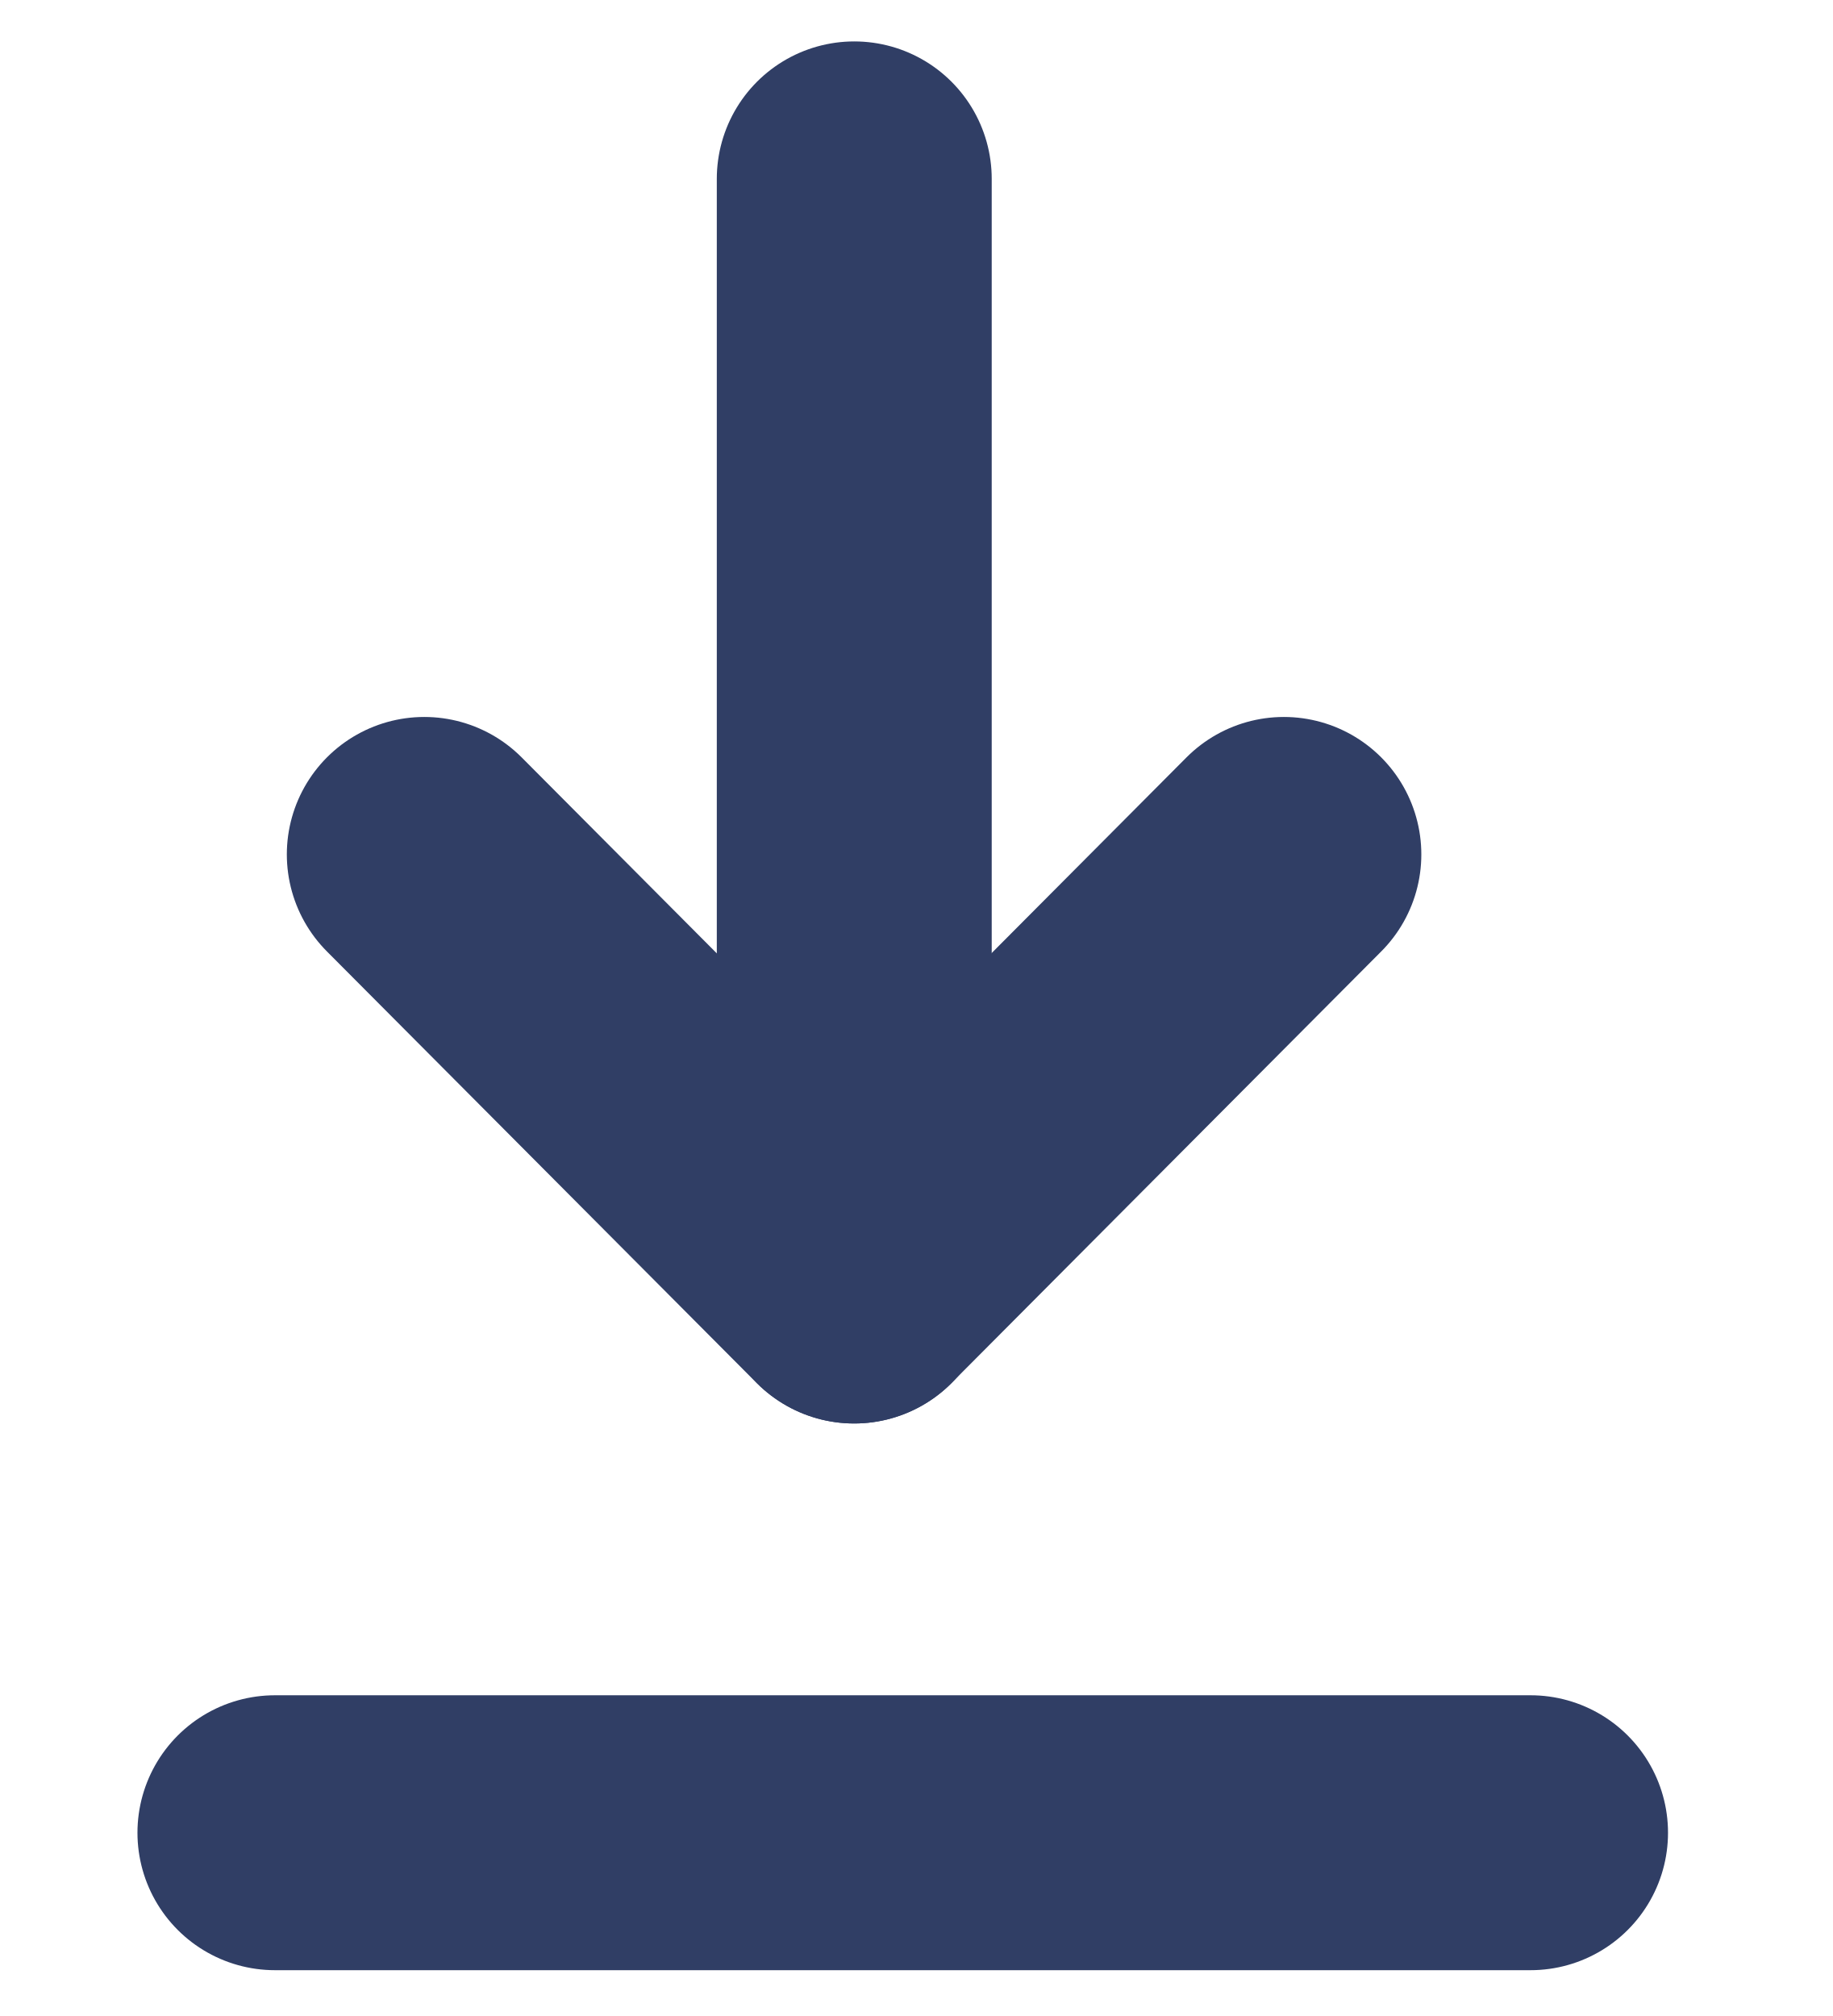
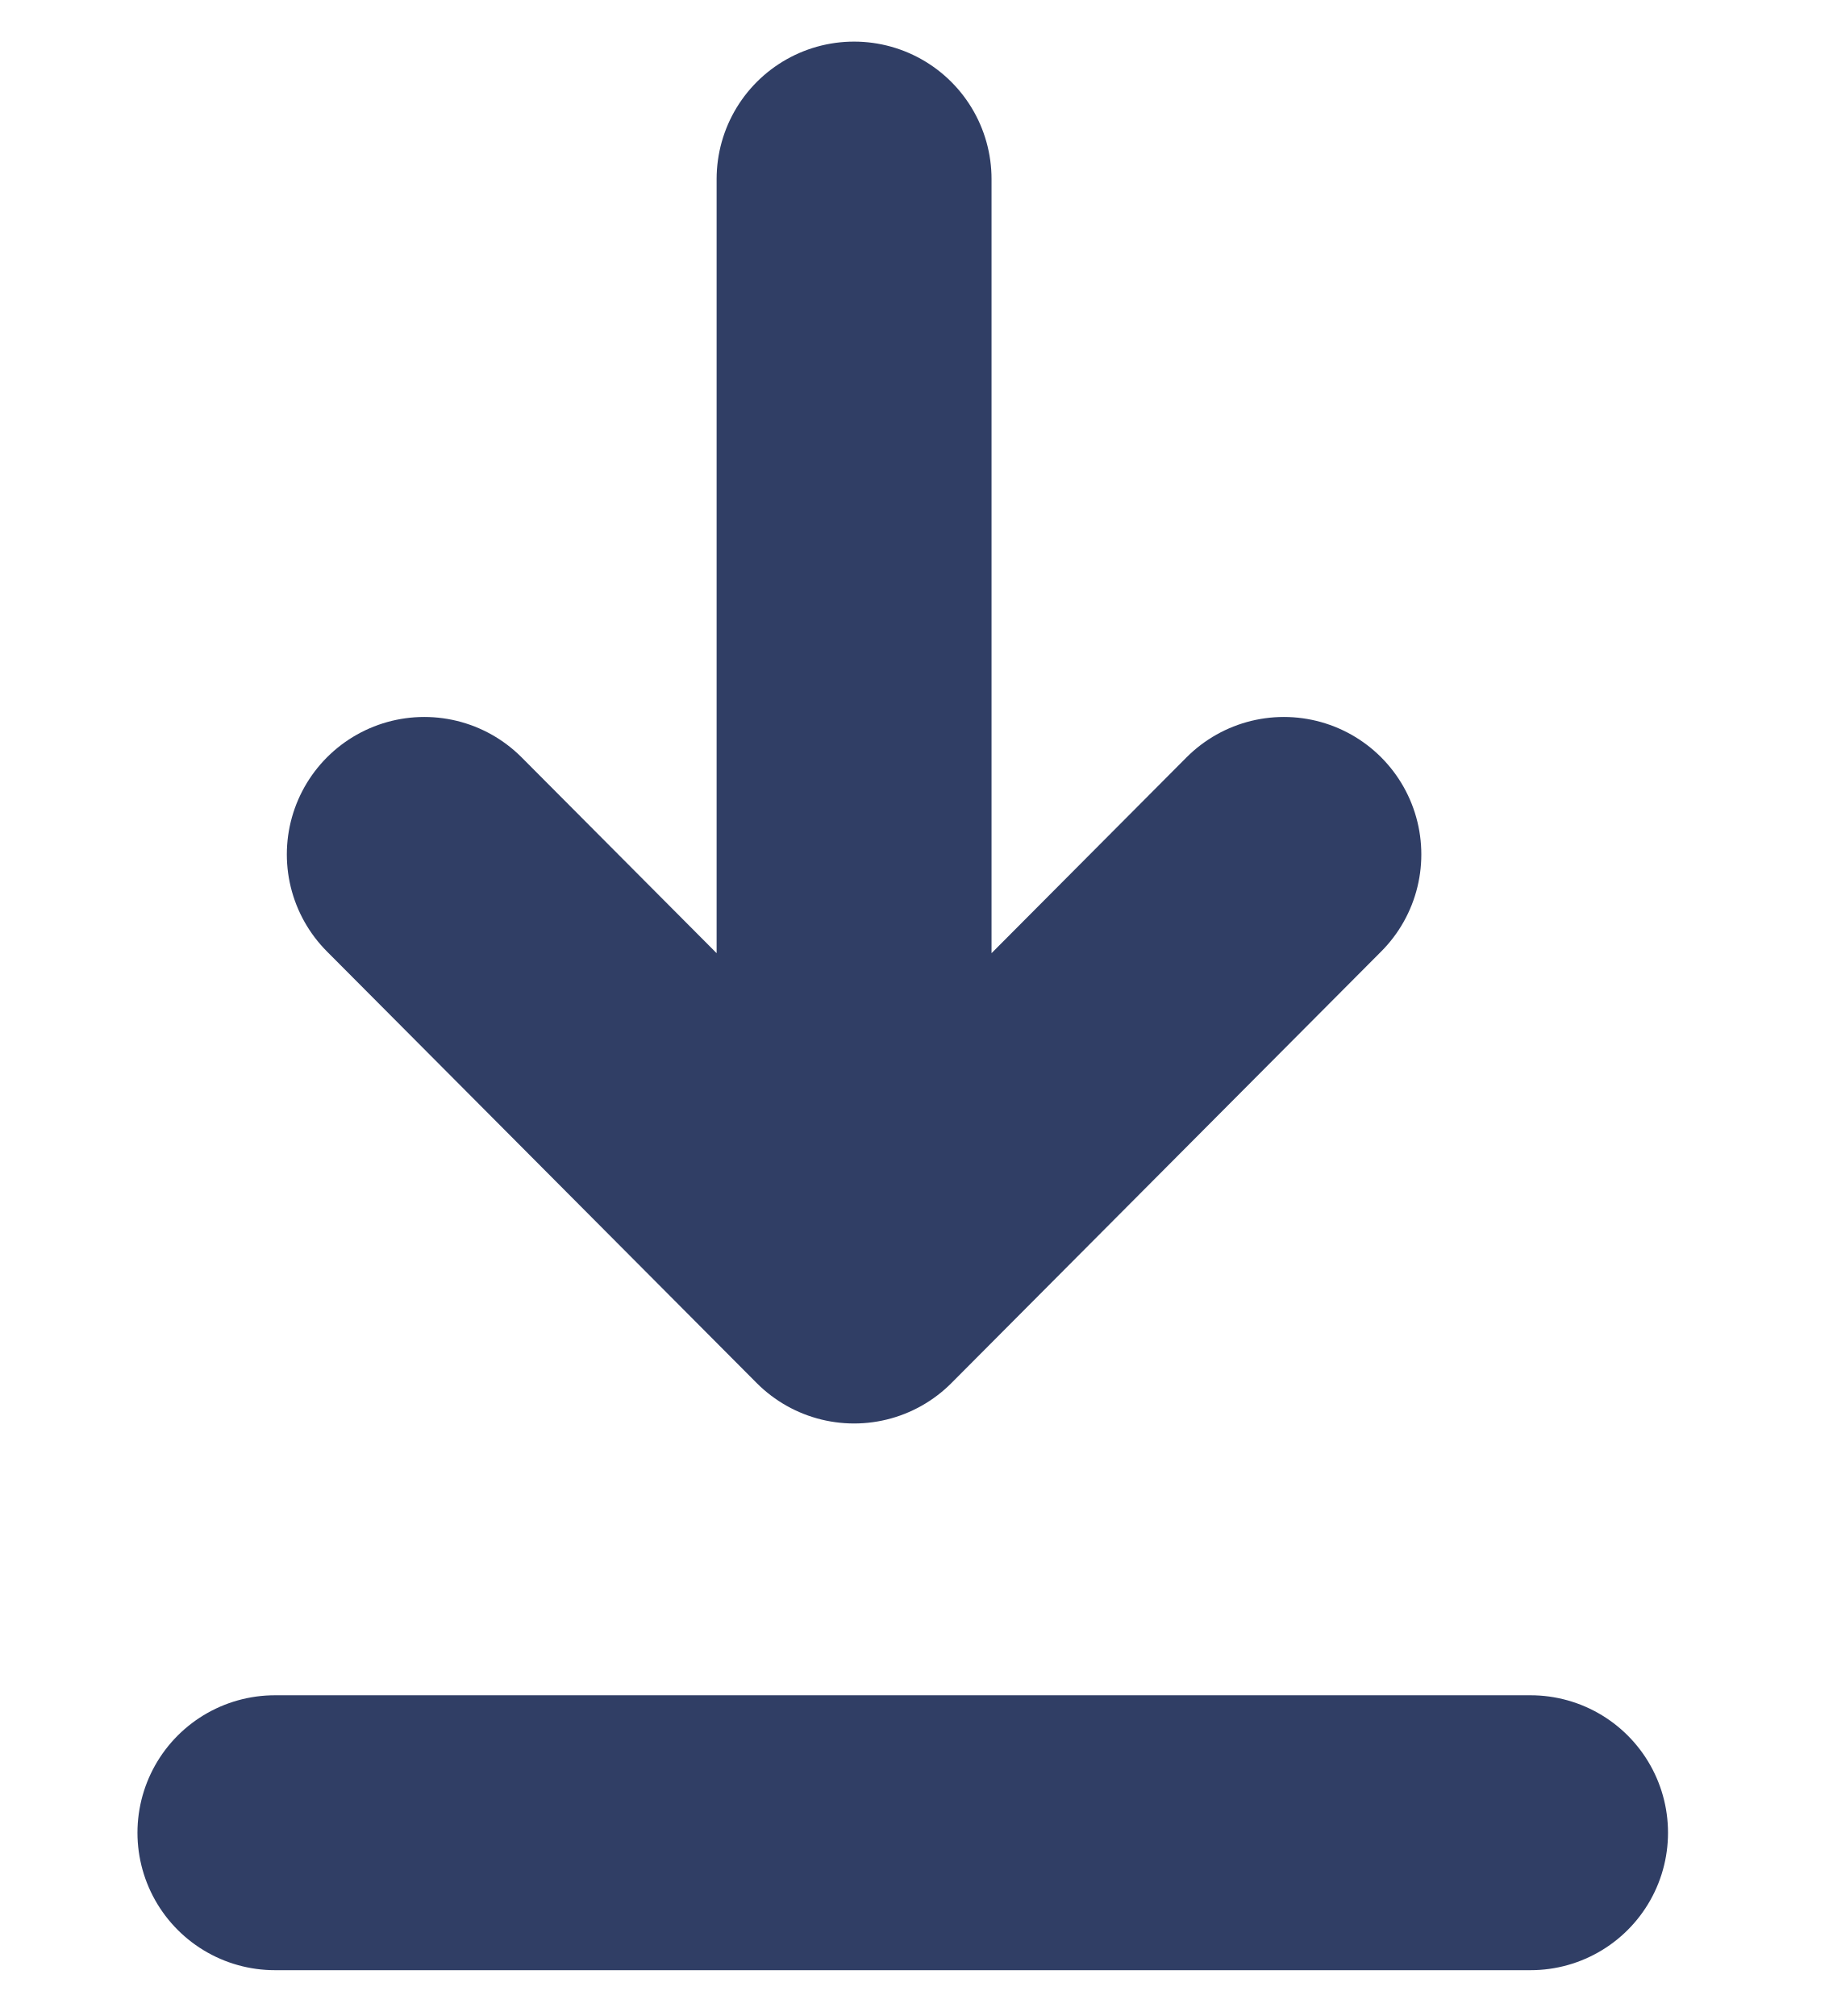
<svg xmlns="http://www.w3.org/2000/svg" width="10" height="11" viewBox="0 0 10 11" fill="none">
-   <path d="M1.5 10C3.851 10 2.061 10 8.351 10" stroke="#303E65" stroke-width="1.5" stroke-linecap="round" stroke-linejoin="round" />
-   <path d="M4.661 7.017V0.976" stroke="#303E65" stroke-width="1.5" stroke-linecap="round" stroke-linejoin="round" />
-   <path d="M2.315 4.662L4.66 7.017L7.005 4.662" stroke="#303E65" stroke-width="1.5" stroke-linecap="round" stroke-linejoin="round" />
+   <path d="M1.5 10h6.851M4.66 7.017V.977M2.315 4.662L4.66 7.017l2.345-2.355" stroke="#303E65" stroke-width="1.5" stroke-linecap="round" stroke-linejoin="round" />
</svg>
